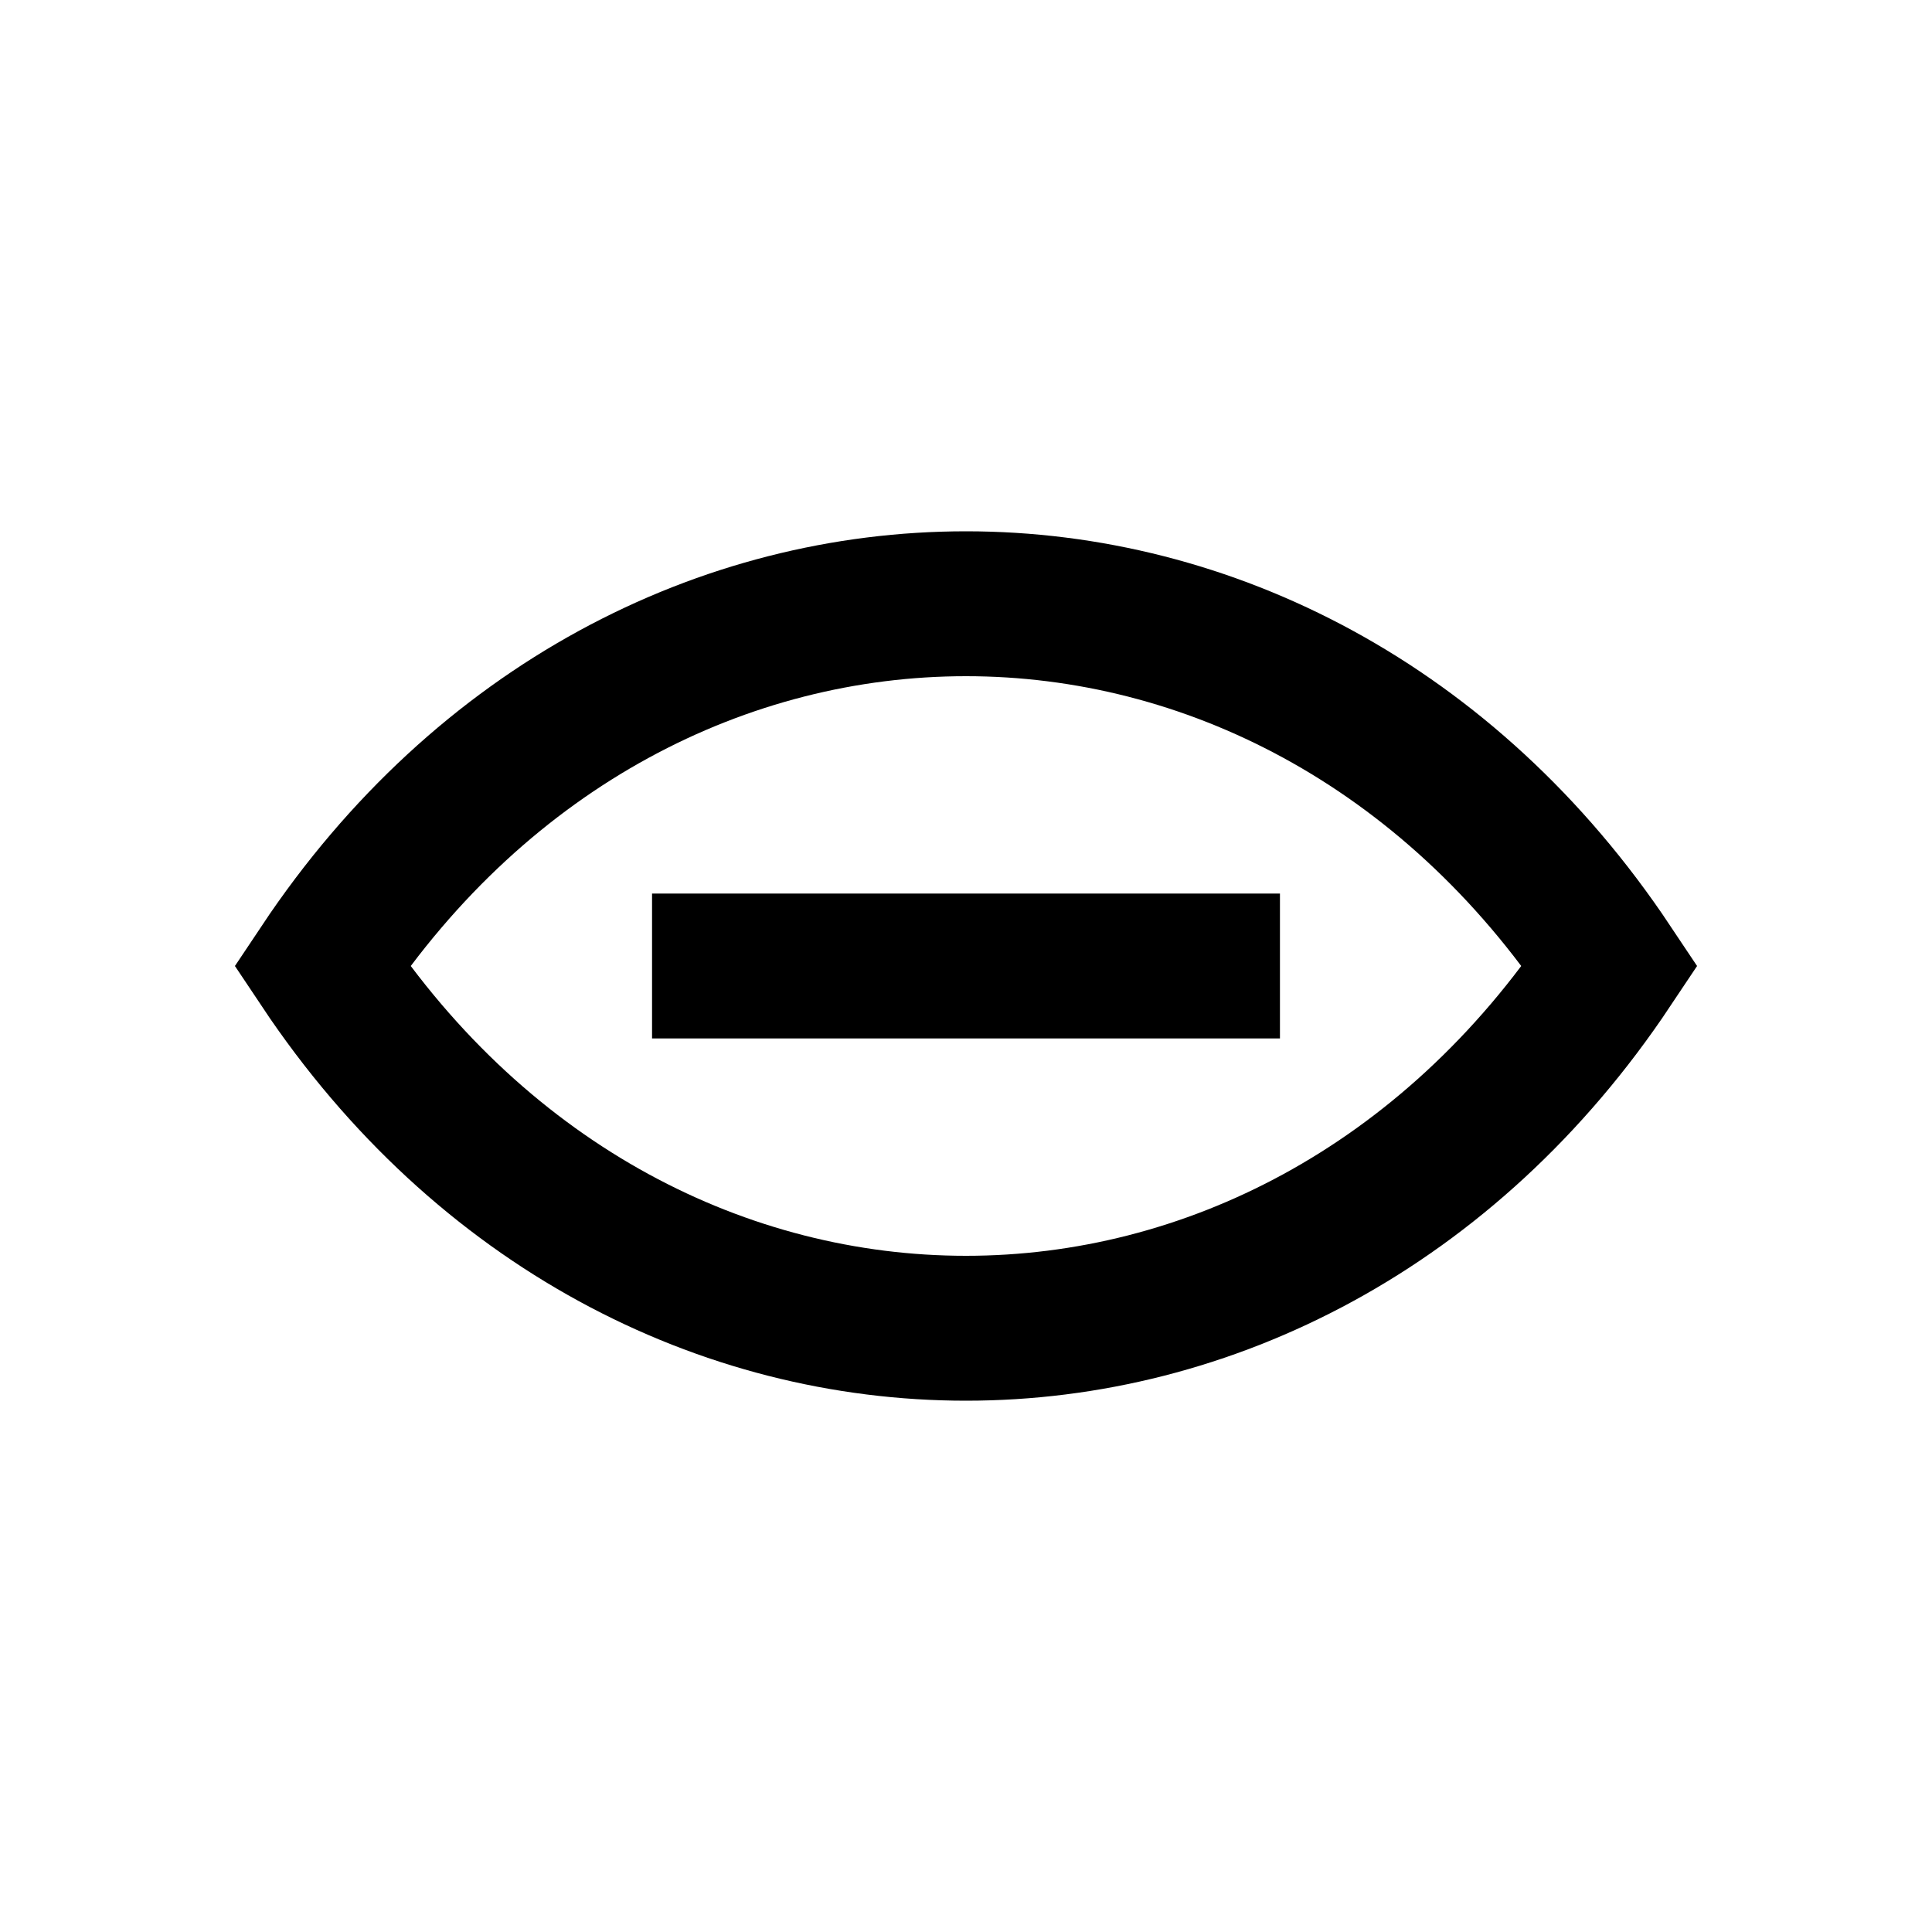
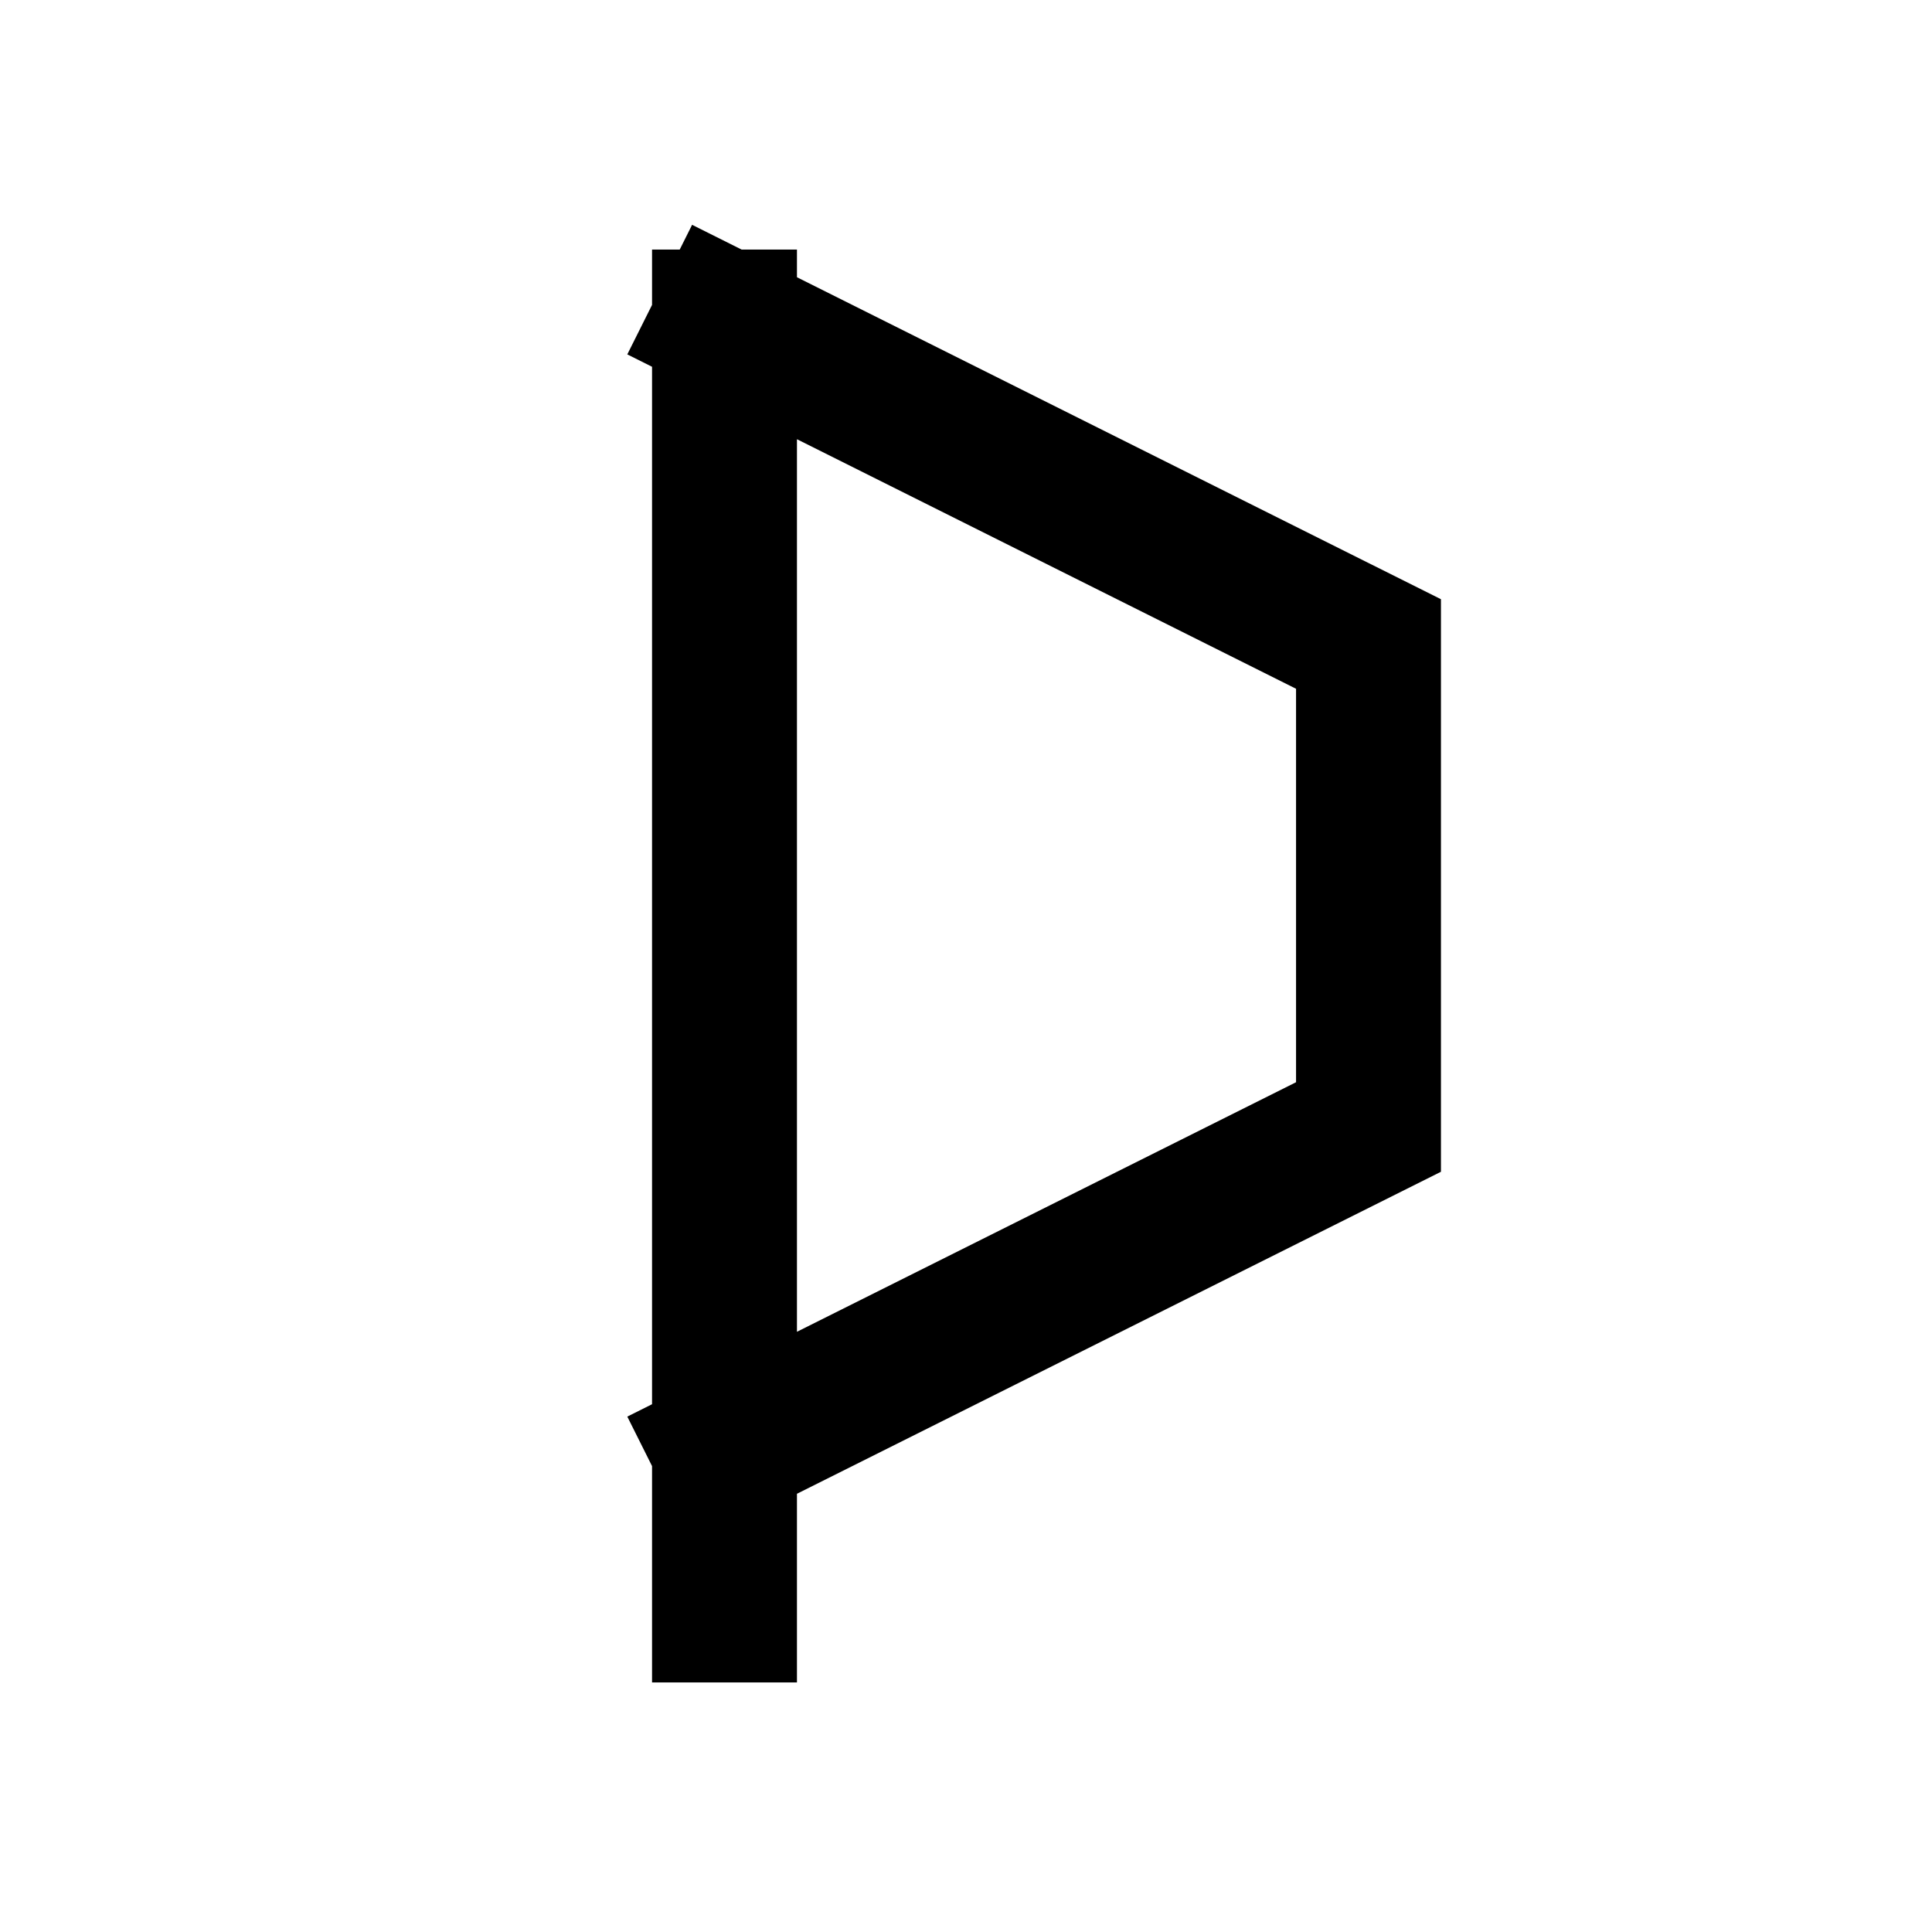
<svg xmlns="http://www.w3.org/2000/svg" viewBox="0 0 24 24" width="24" height="24" fill="none" stroke="currentColor" stroke-width="1.8" stroke-linecap="square" stroke-linejoin="miter" role="img" aria-label="Ratatoskr — A2A bus">
-   <path d="M4 12C8 6 16 6 20 12C16 18 8 18 4 12Z M9 12H15" />
+   <path d="M9 4V20 M9 4L17 8V14L9 18" />
</svg>
